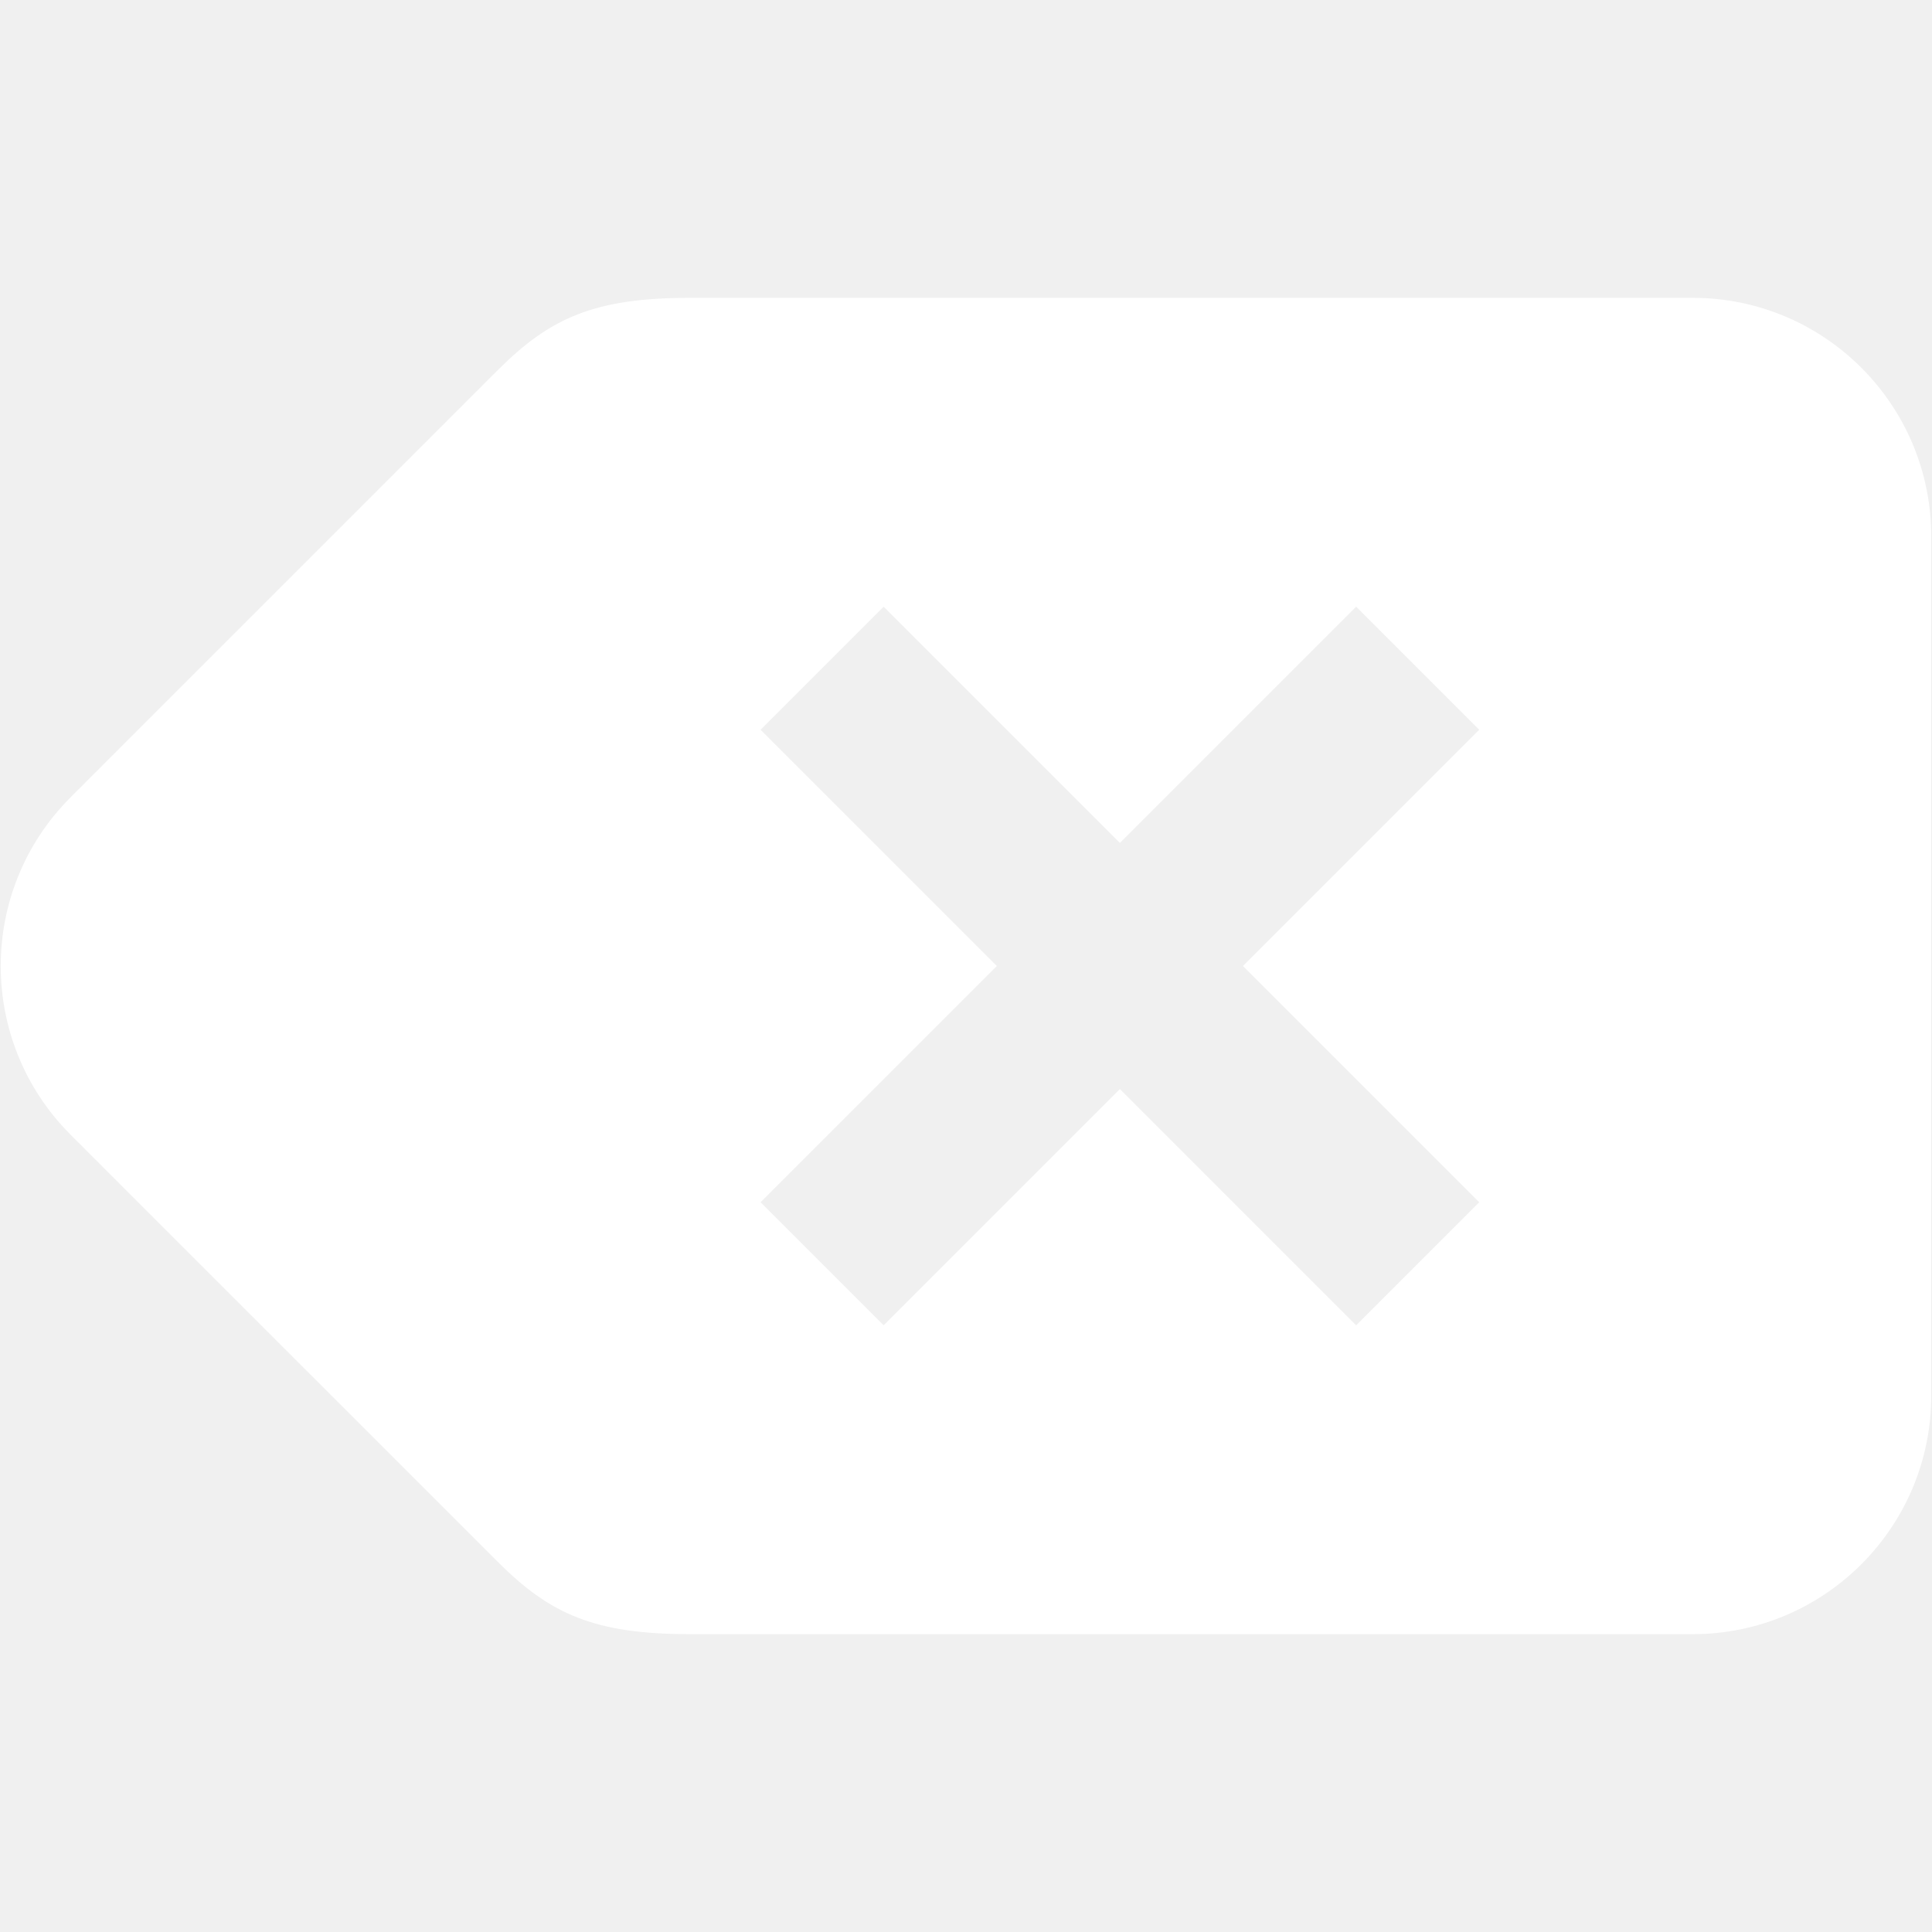
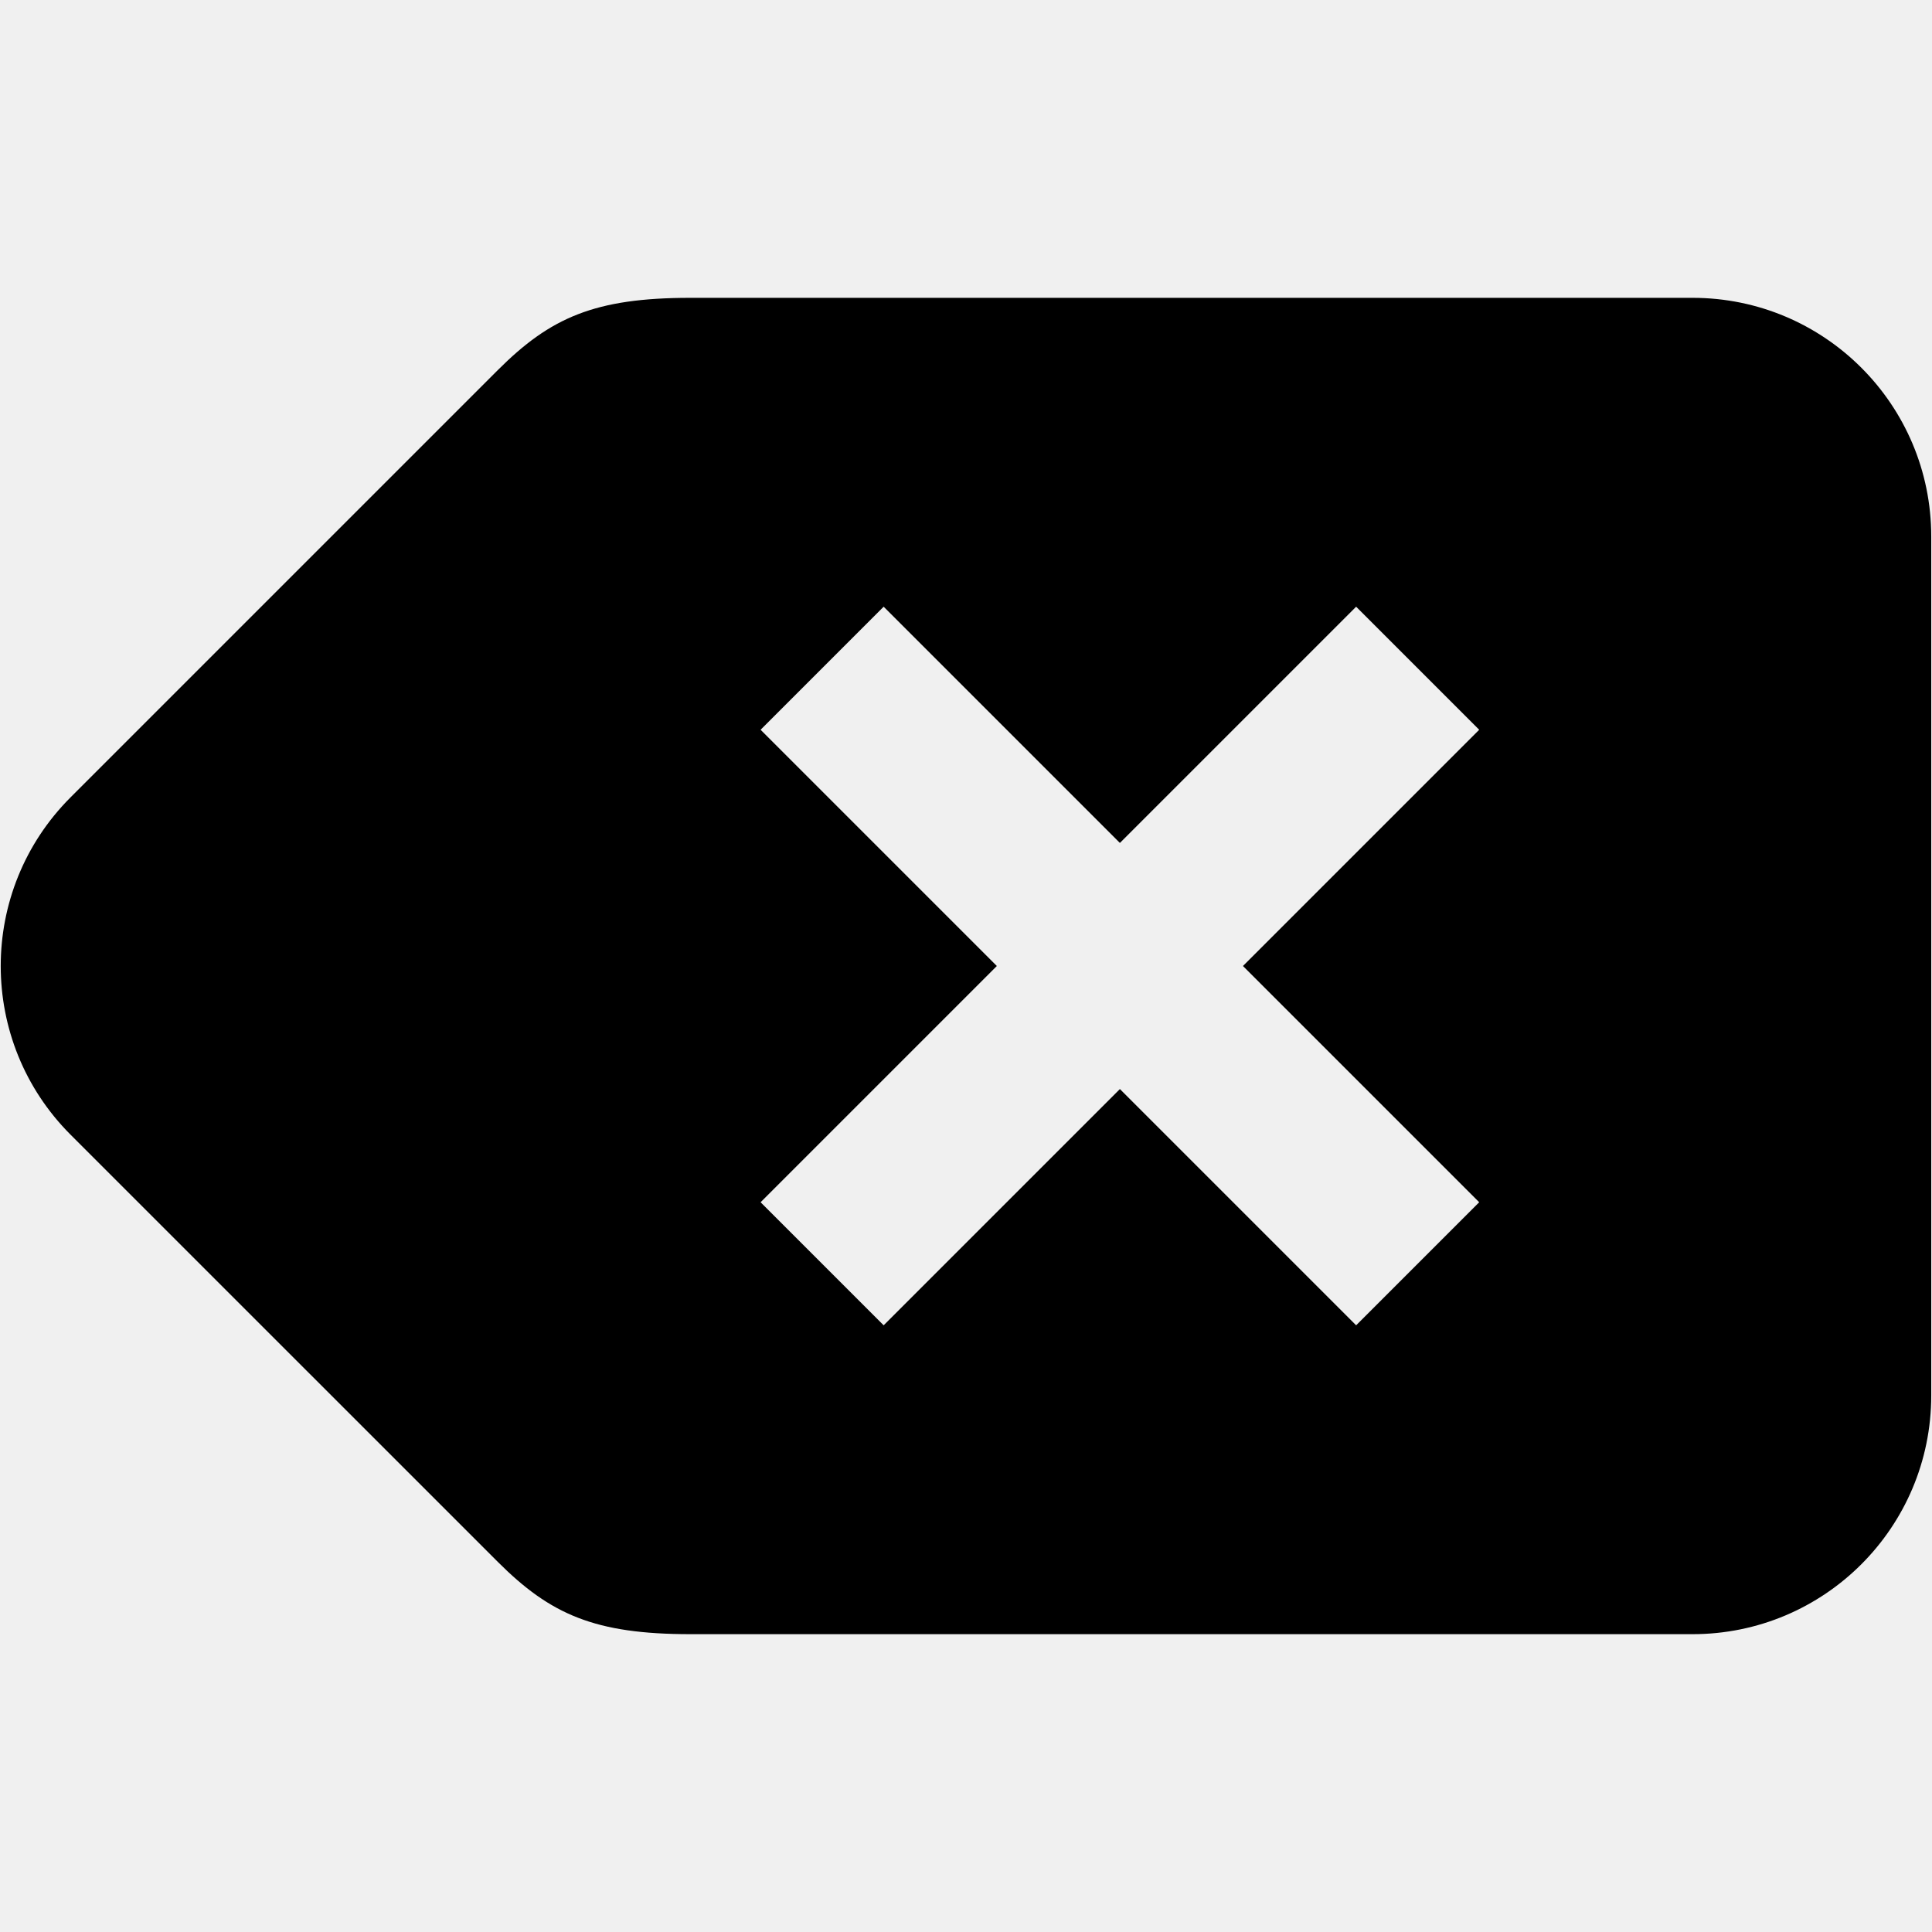
<svg xmlns="http://www.w3.org/2000/svg" width="50" height="50" viewBox="0 0 76 76" version="1.1">
-   <path fill="#fff" fill-opacity="1" stroke-width="0.375" stroke-linejoin="round" d="m 2.778,44.638 c -3.666,-3.666 -3.666,-9.61 0,-13.275 L 19.581,14.56 c 2.072,-2.072 3.821,-2.844 7.576,-2.844 h 39.426 c 5.184,0 9.387,4.203 9.387,9.387 v 33.794 c 0,5.184 -4.203,9.387 -9.387,9.387 H 27.158 c -3.755,0 -5.504,-0.772 -7.576,-2.844 z m 55.41,2.655 -9.293,-9.293 9.293,-9.293 -4.841,-4.841 -9.293,9.293 -9.293,-9.293 -4.841,4.841 9.293,9.293 -9.293,9.293 4.841,4.841 9.293,-9.293 9.293,9.293 z" id="path1" />
+   <path fill="currentColor" fill-opacity="1" stroke-width="0.375" stroke-linejoin="round" d="m 2.778,44.638 c -3.666,-3.666 -3.666,-9.61 0,-13.275 L 19.581,14.56 c 2.072,-2.072 3.821,-2.844 7.576,-2.844 h 39.426 c 5.184,0 9.387,4.203 9.387,9.387 v 33.794 c 0,5.184 -4.203,9.387 -9.387,9.387 H 27.158 c -3.755,0 -5.504,-0.772 -7.576,-2.844 z m 55.41,2.655 -9.293,-9.293 9.293,-9.293 -4.841,-4.841 -9.293,9.293 -9.293,-9.293 -4.841,4.841 9.293,9.293 -9.293,9.293 4.841,4.841 9.293,-9.293 9.293,9.293 z" id="path1" />
</svg>
